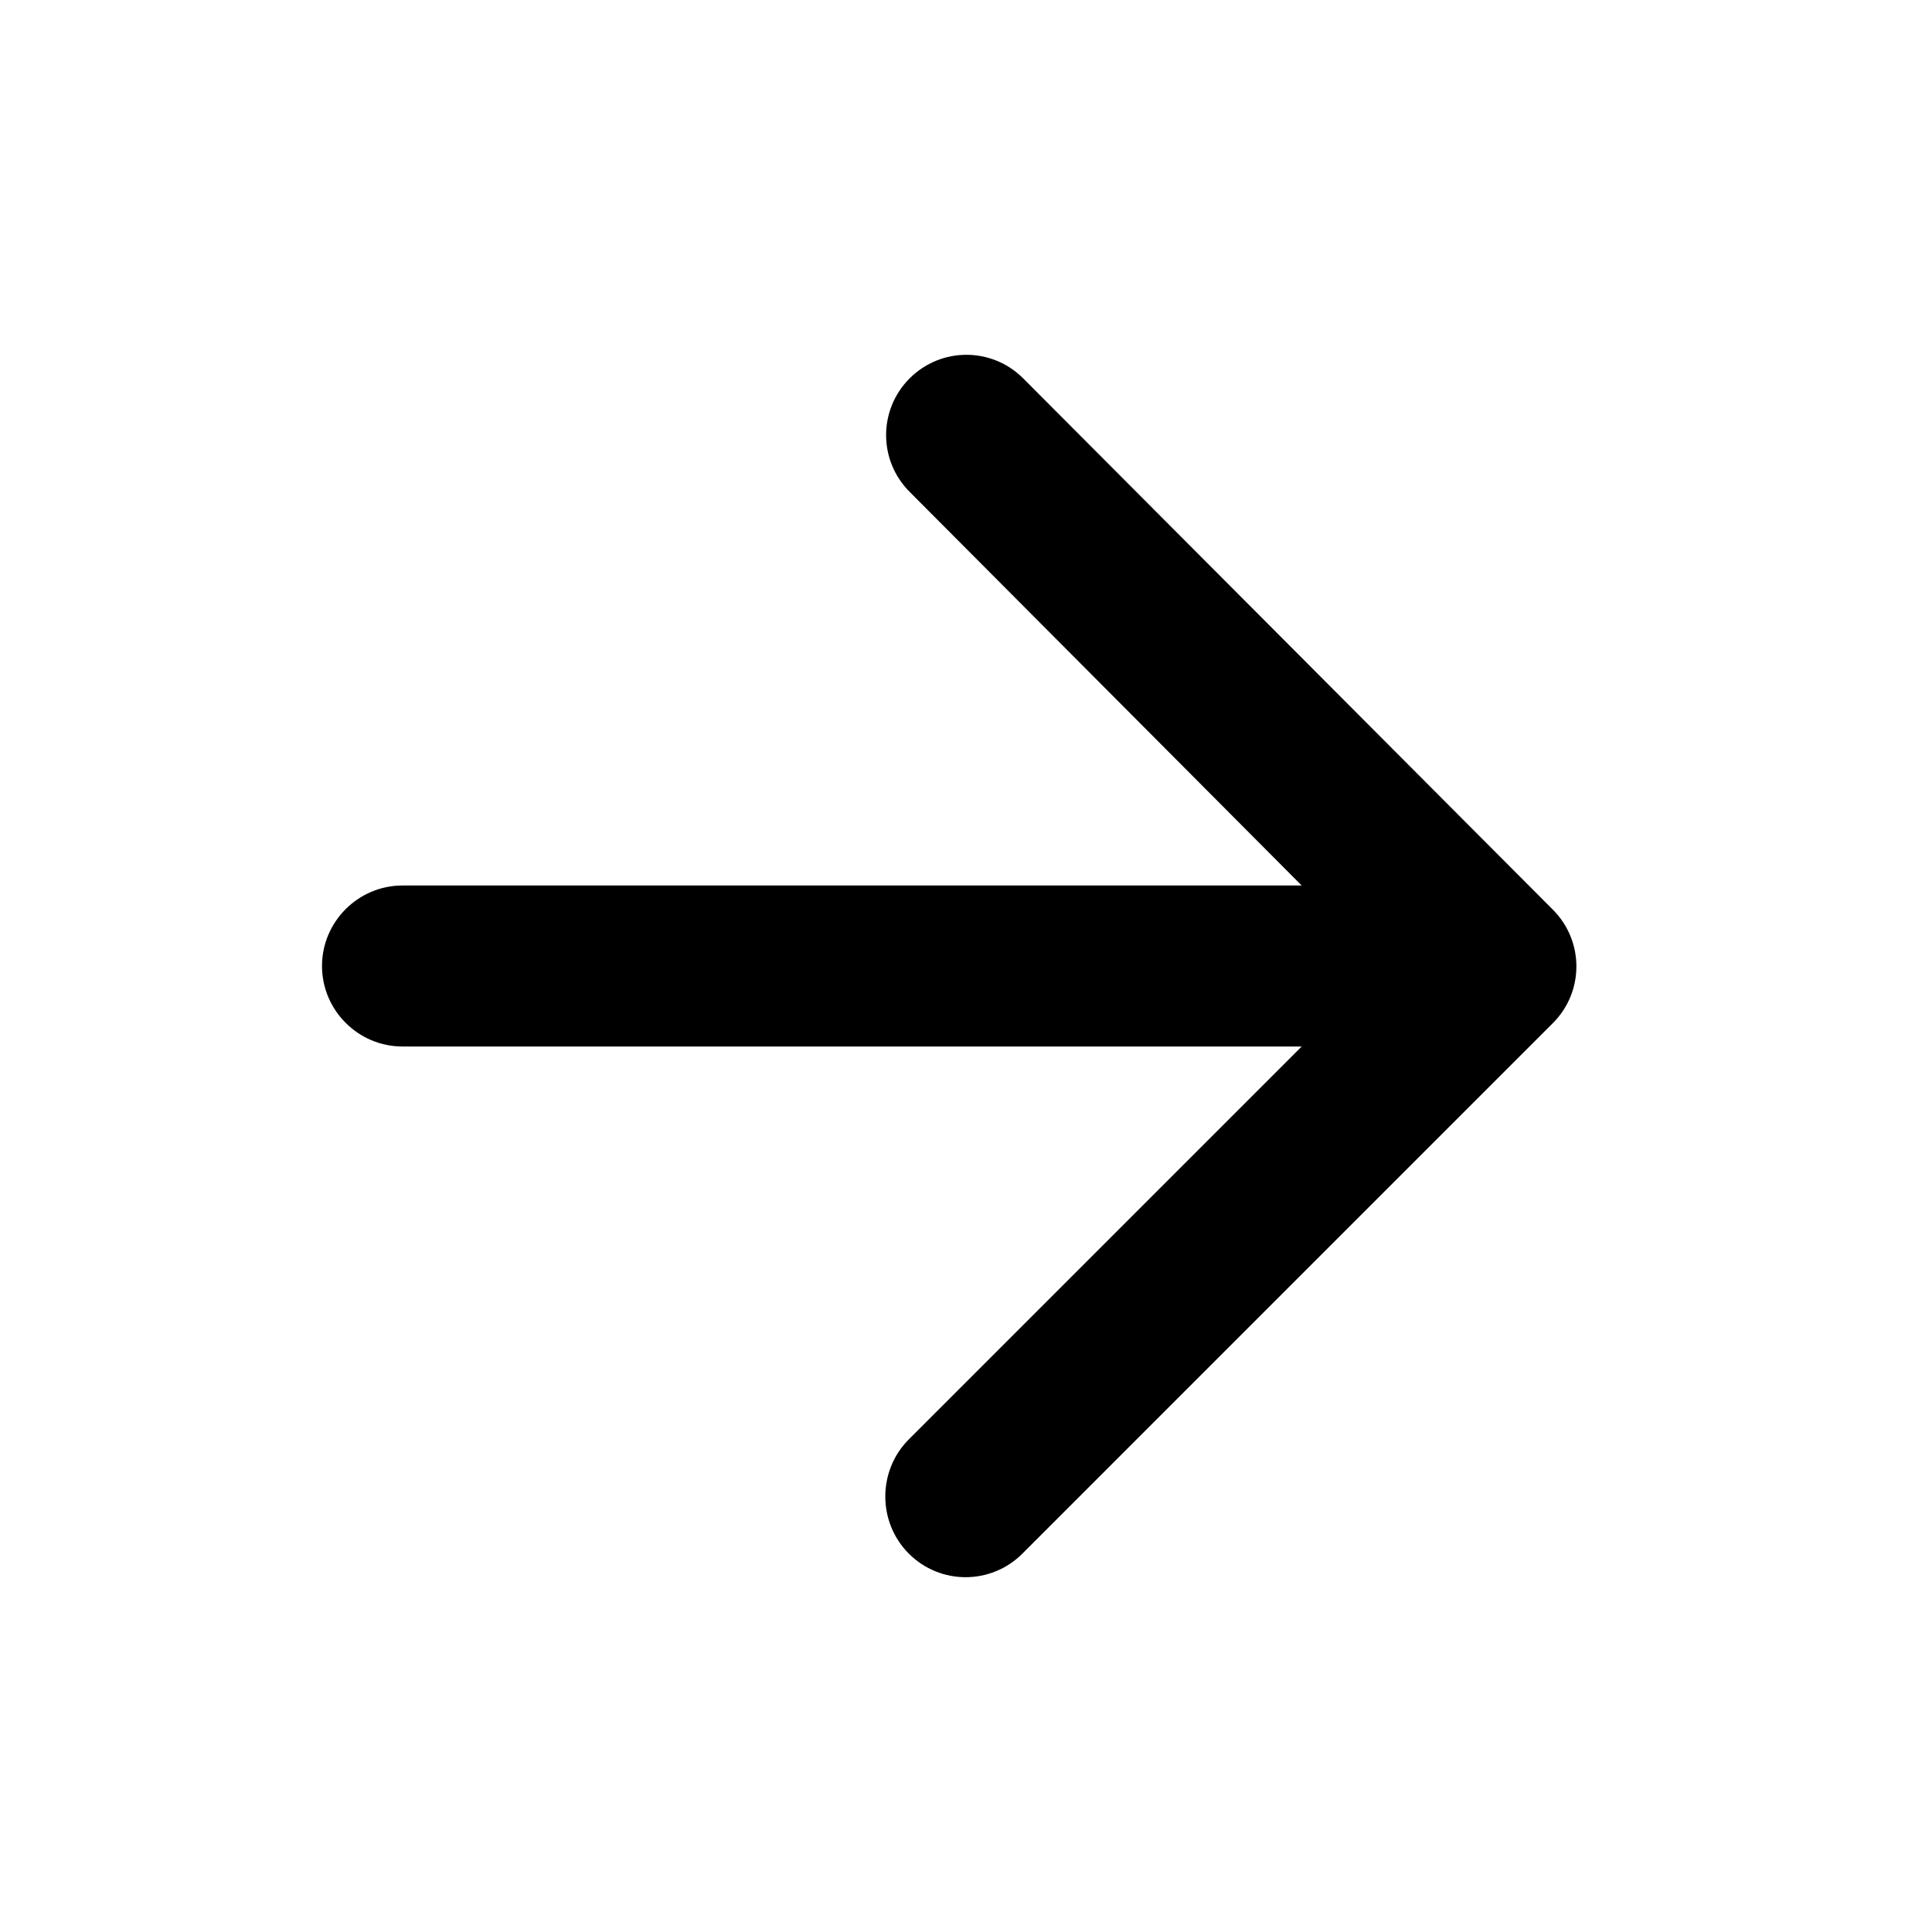
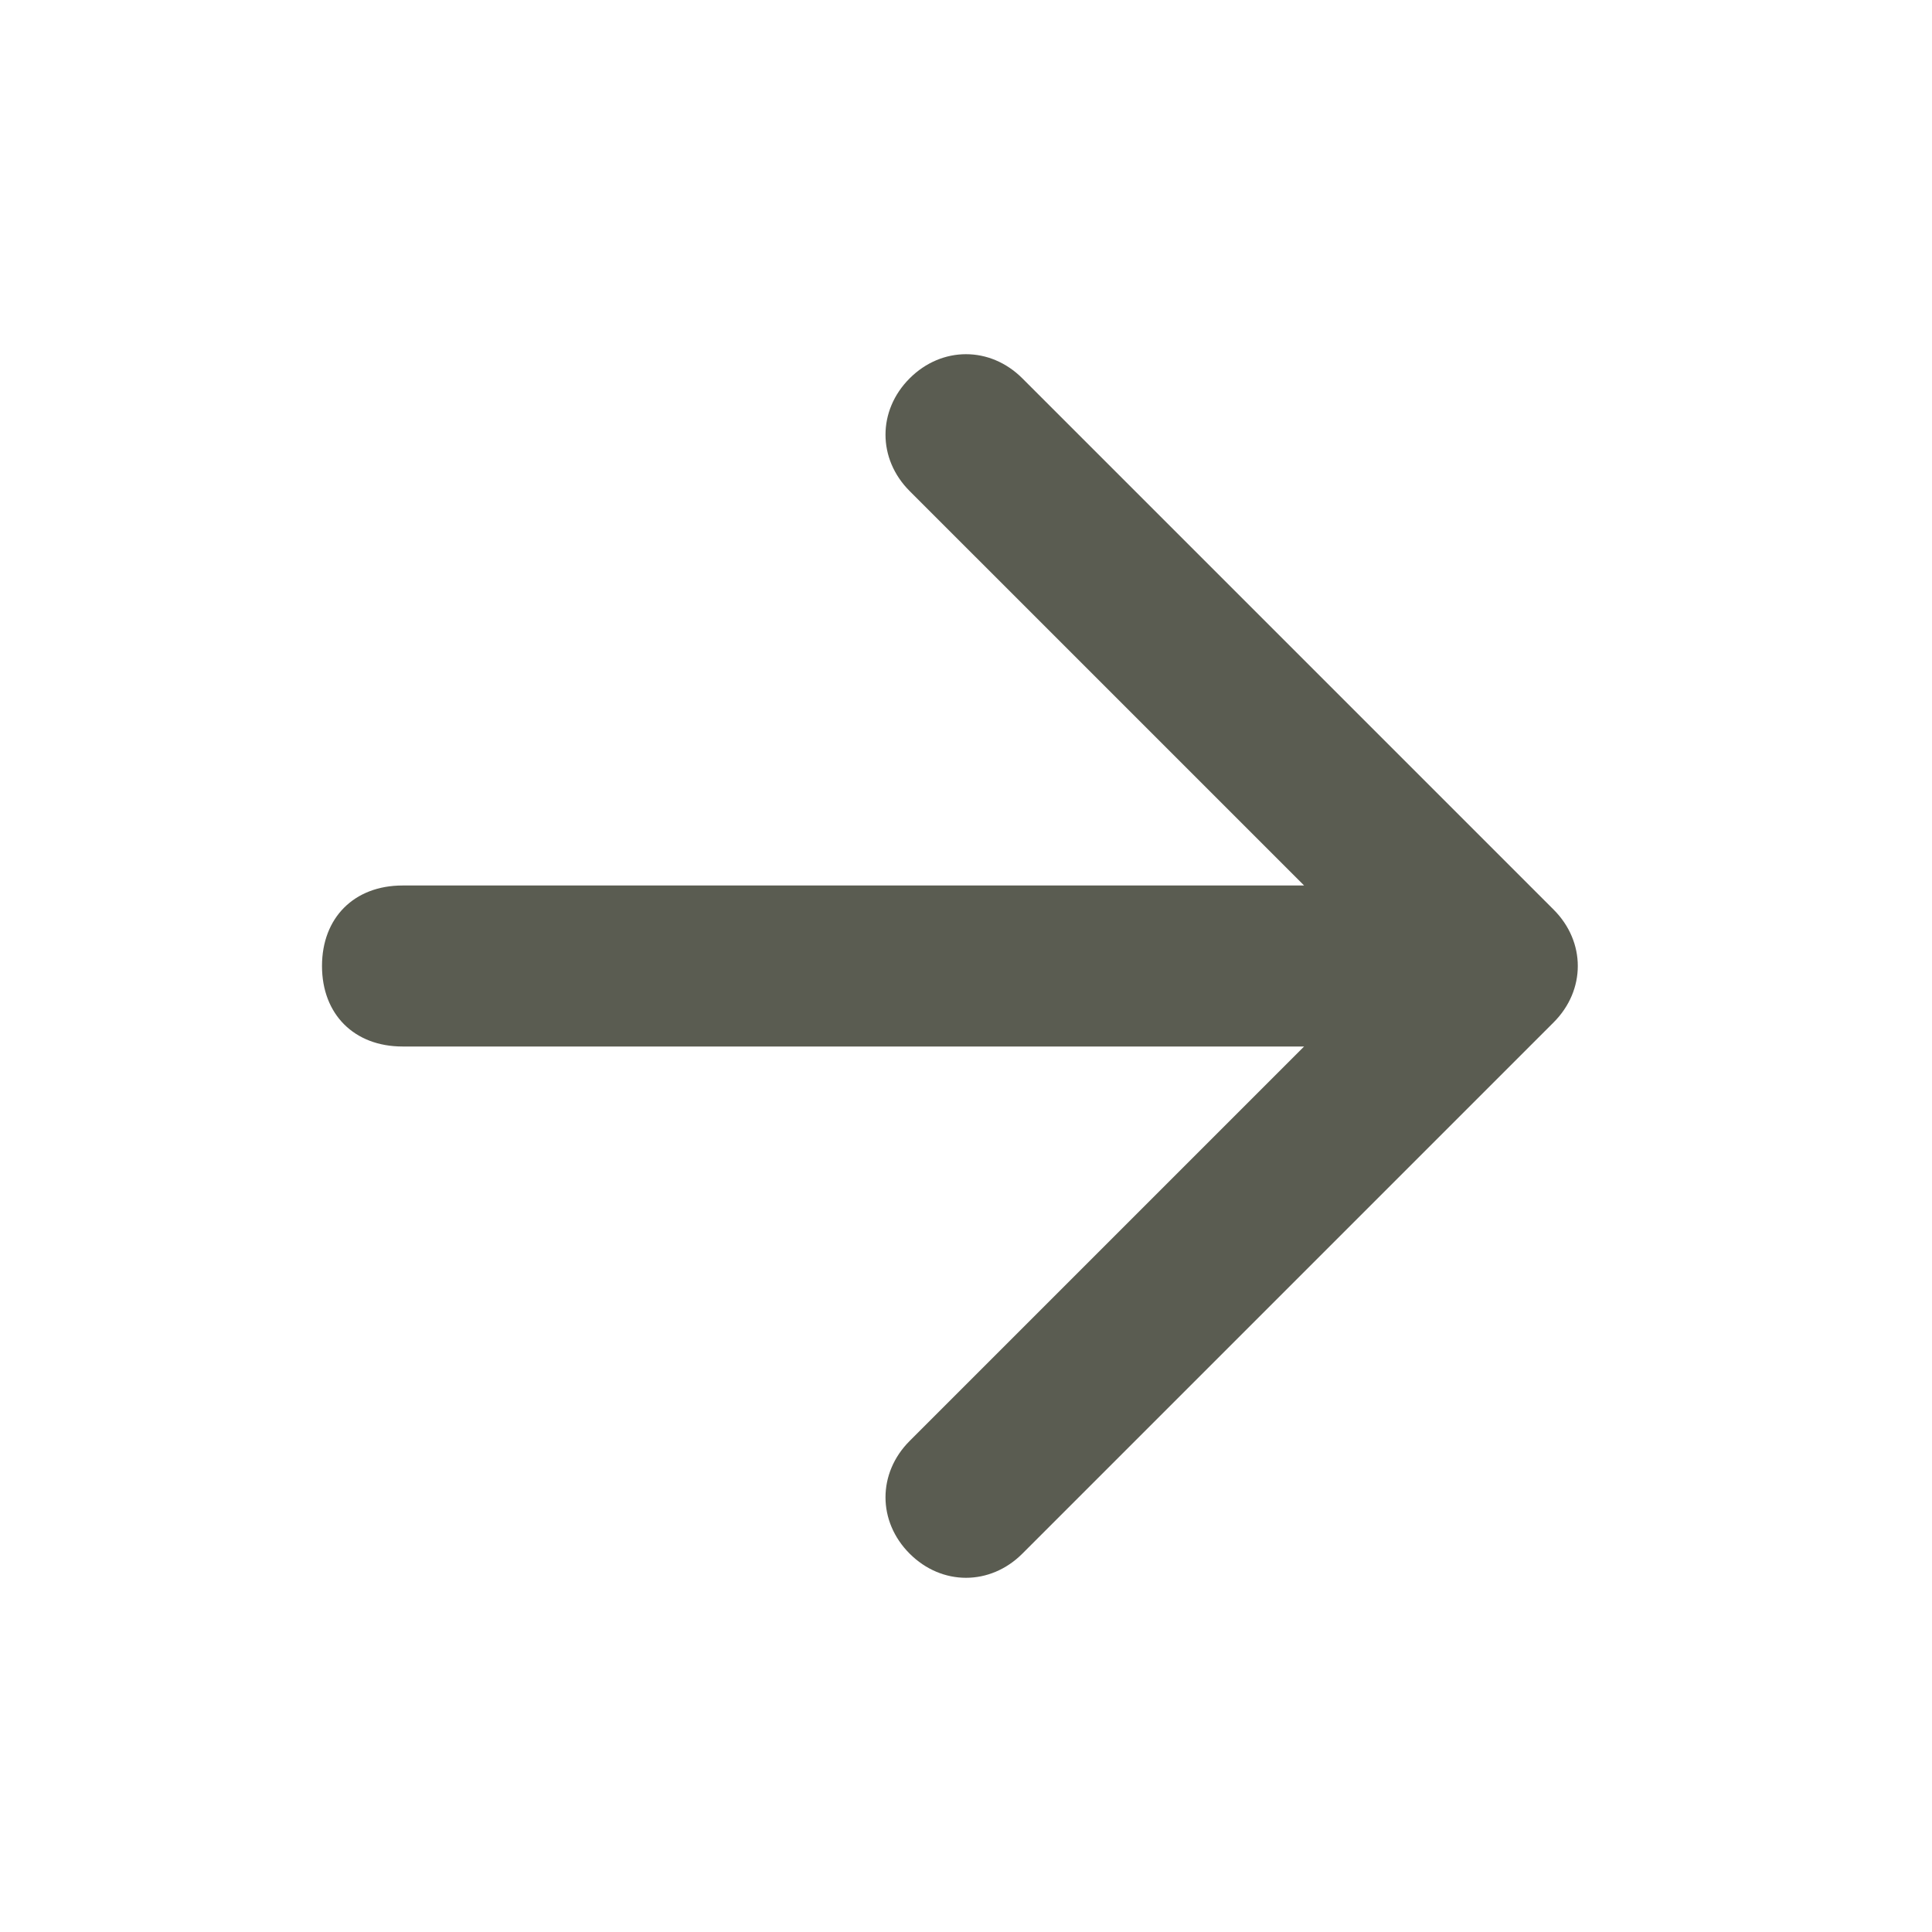
- <svg xmlns="http://www.w3.org/2000/svg" width="24" height="24" viewBox="0 0 24 24">
-   <path fill="none" d="M0 0h24v24H0V0z" />
-   <path d="M5 13h11.17l-4.88 4.88c-.39.39-.39 1.03 0 1.42.39.39 1.02.39 1.41 0l6.59-6.59c.39-.39.39-1.02 0-1.41l-6.58-6.6c-.39-.39-1.02-.39-1.41 0-.39.39-.39 1.02 0 1.41L16.17 11H5c-.55 0-1 .45-1 1s.45 1 1 1z" />
+ <svg xmlns="http://www.w3.org/2000/svg" version="1.1" id="Layer_1" x="0px" y="0px" viewBox="0 0 24 24" enable-background="new 0 0 24 24" xml:space="preserve">
+   <path fill="none" d="M0,0h24v24H0V0z" />
+   <path fill="#5A5C51" d="M5,13h11.2l-4.9,4.9c-0.4,0.4-0.4,1,0,1.4s1,0.4,1.4,0l6.6-6.6c0.4-0.4,0.4-1,0-1.4l-6.6-6.6  c-0.4-0.4-1-0.4-1.4,0c-0.4,0.4-0.4,1,0,1.4l4.9,4.9H5c-0.6,0-1,0.4-1,1S4.4,13,5,13z" />
</svg>
